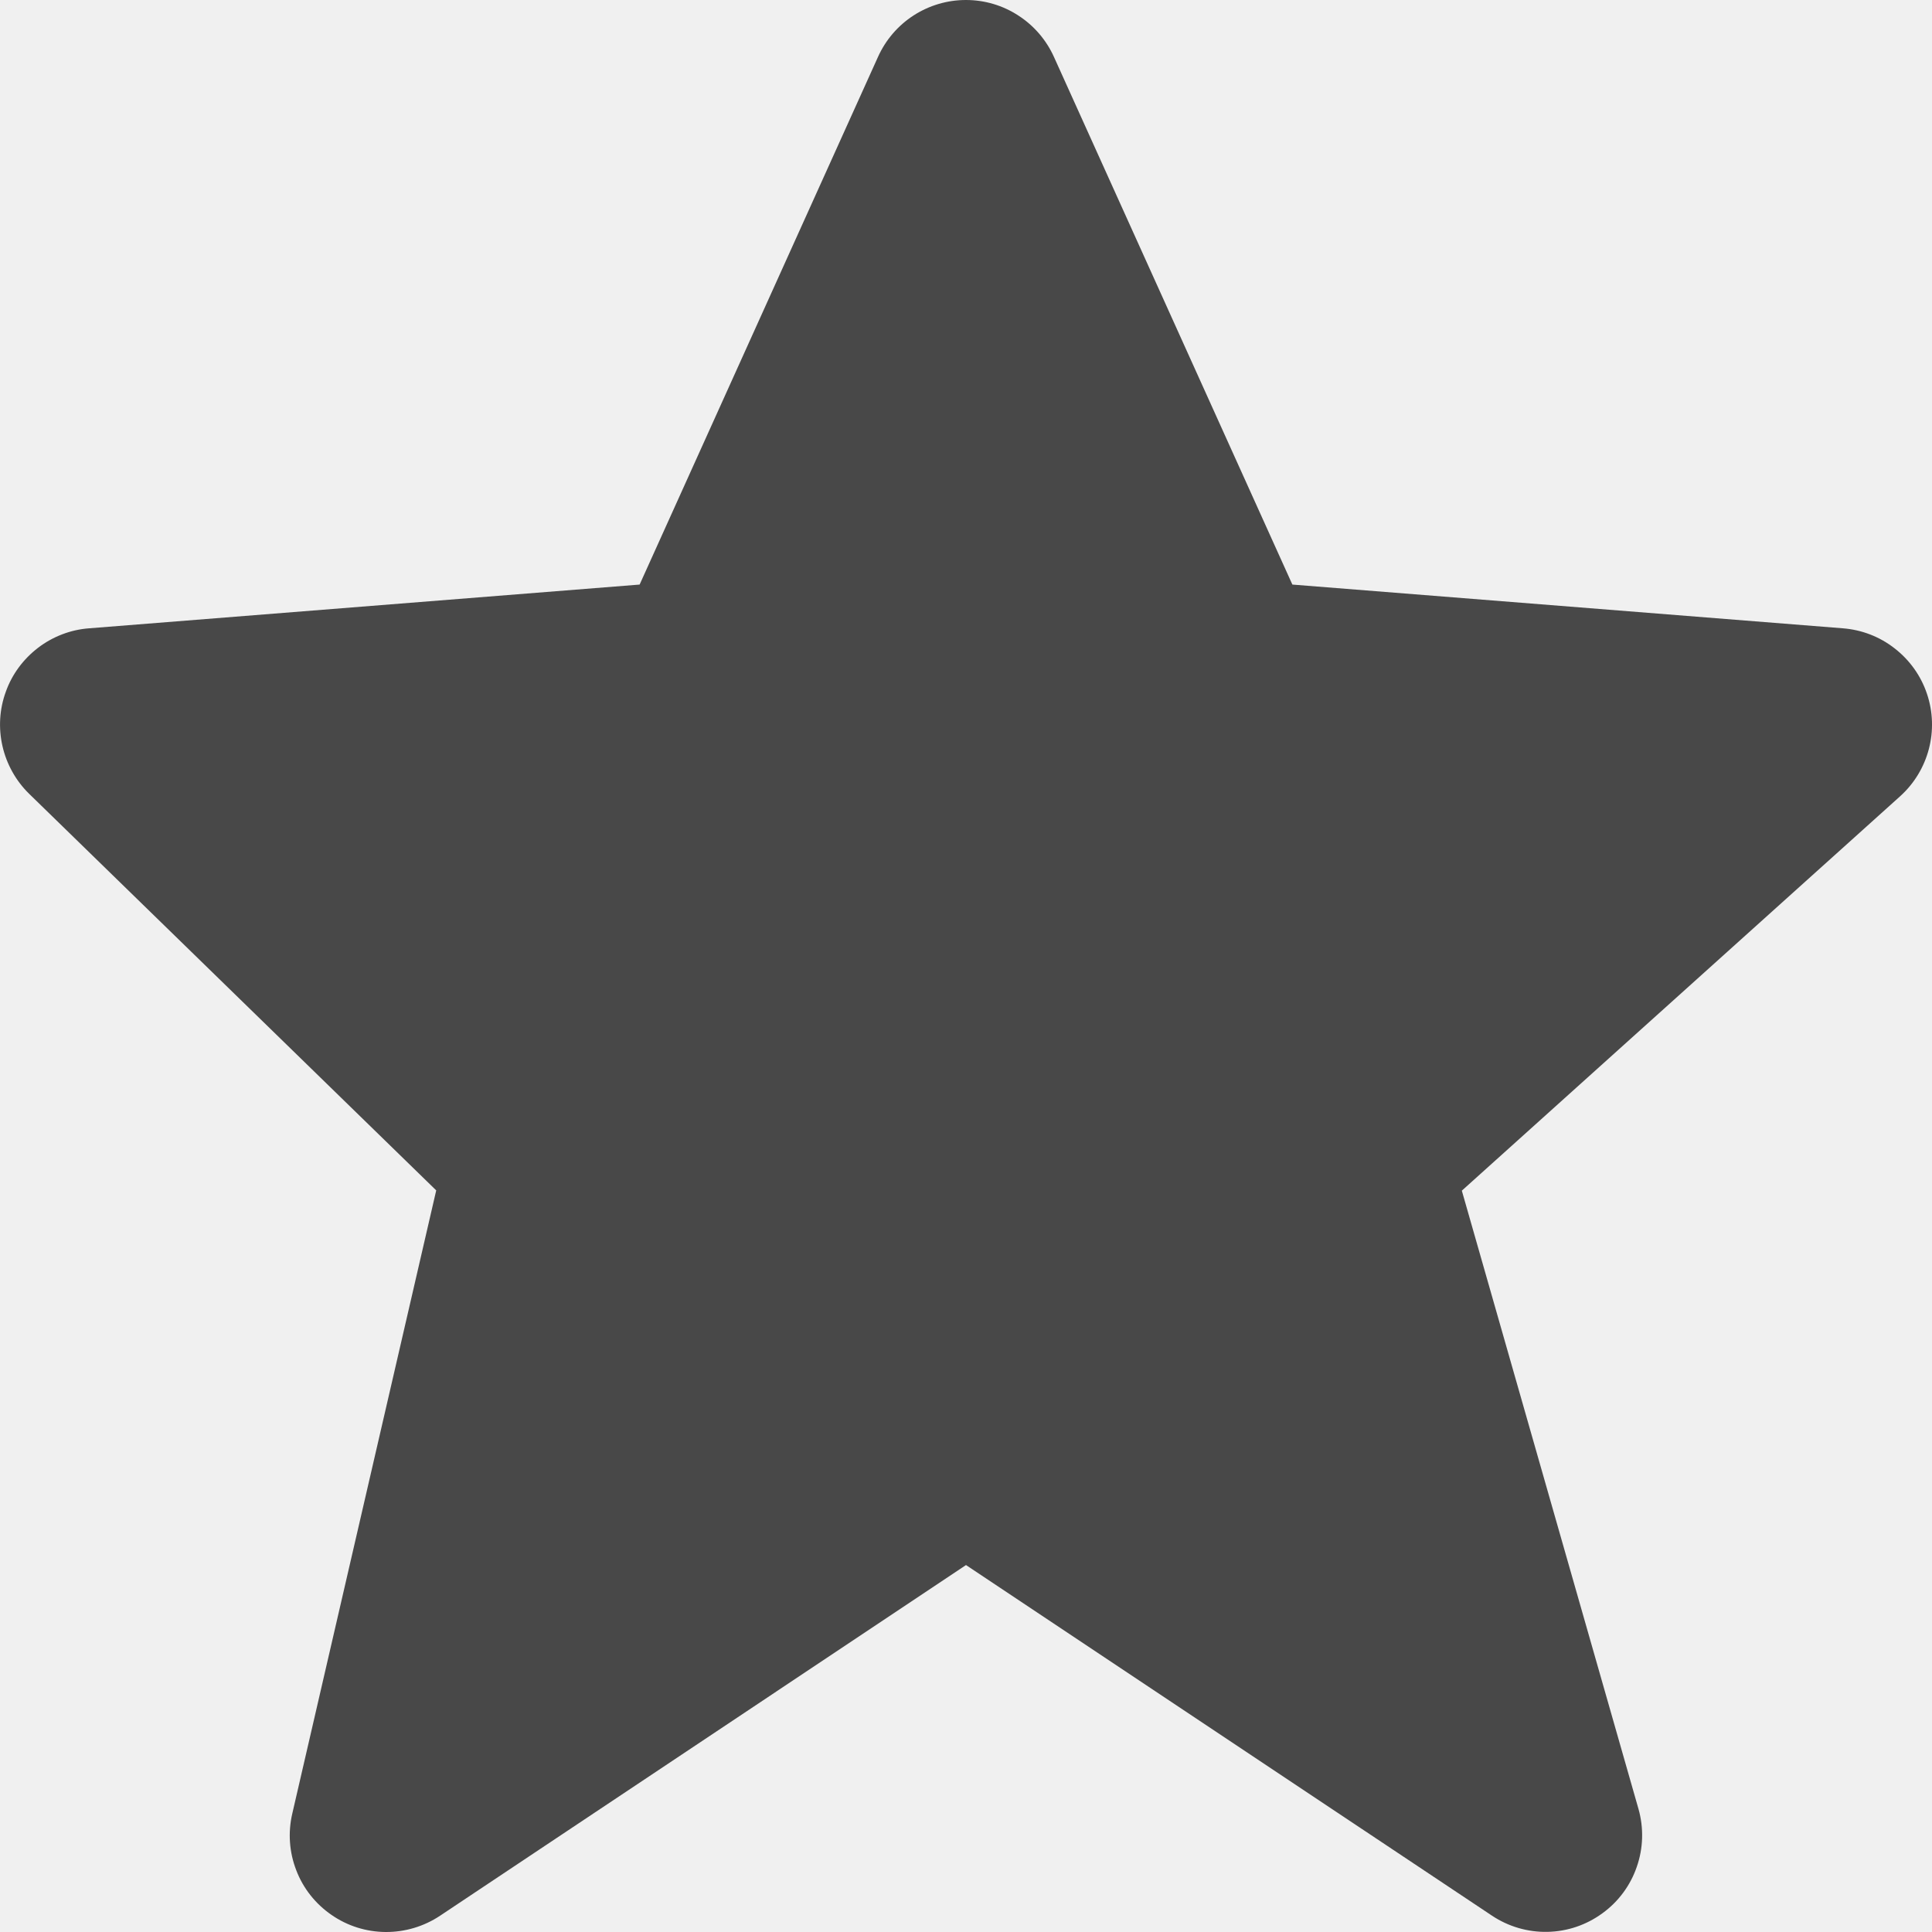
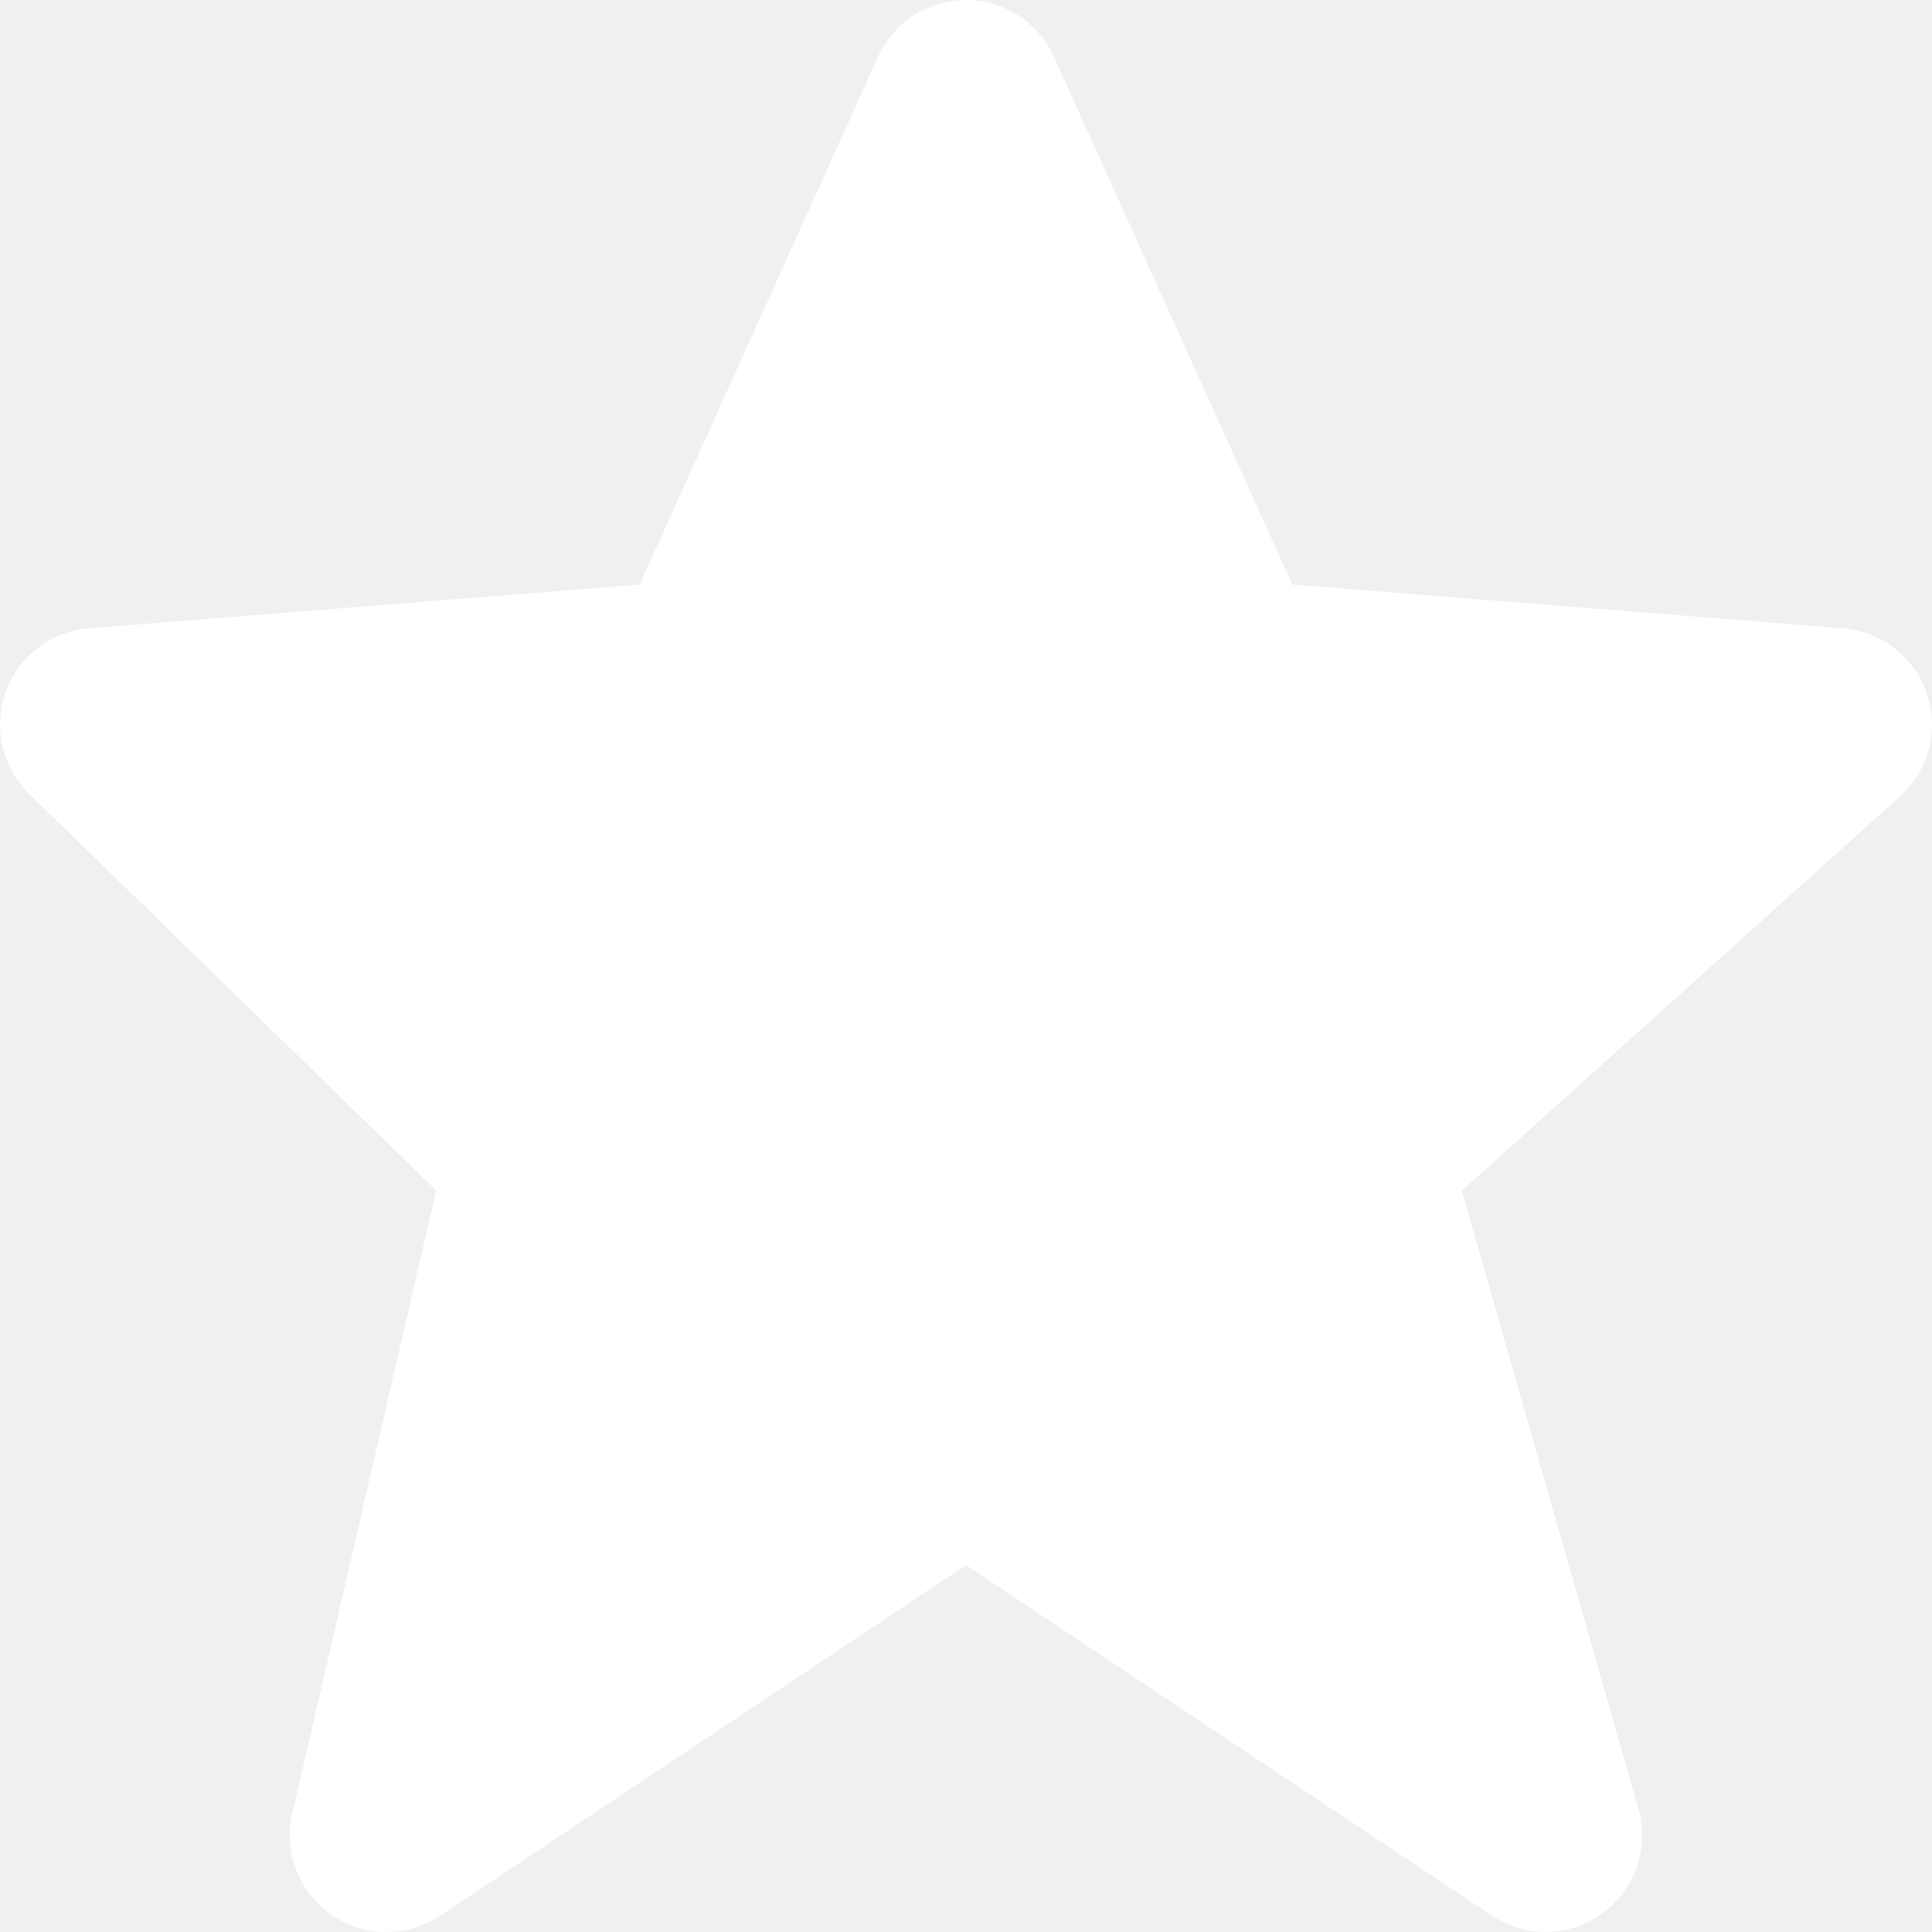
<svg xmlns="http://www.w3.org/2000/svg" width="14" height="14" viewBox="0 0 14 14" fill="none">
-   <path d="M13.963 5.026C13.919 4.896 13.838 4.783 13.73 4.699C13.622 4.614 13.492 4.564 13.355 4.553L9.365 4.236L7.638 0.414C7.583 0.291 7.493 0.186 7.38 0.113C7.267 0.039 7.135 7.41055e-05 7 1.05251e-07C6.865 -7.3895e-05 6.733 0.039 6.62 0.112C6.507 0.185 6.417 0.29 6.362 0.413L4.635 4.236L0.645 4.553C0.511 4.563 0.382 4.613 0.276 4.694C0.169 4.776 0.087 4.886 0.042 5.013C-0.004 5.139 -0.012 5.276 0.018 5.407C0.048 5.538 0.115 5.658 0.211 5.752L3.161 8.626L2.118 13.142C2.086 13.279 2.096 13.422 2.147 13.553C2.197 13.684 2.286 13.796 2.402 13.876C2.517 13.956 2.654 13.999 2.794 14C2.934 14.001 3.072 13.96 3.189 13.882L7 11.341L10.812 13.882C10.931 13.961 11.071 14.002 11.214 13.999C11.358 13.996 11.496 13.949 11.612 13.864C11.728 13.78 11.815 13.662 11.861 13.527C11.908 13.392 11.912 13.246 11.873 13.108L10.593 8.628L13.768 5.771C13.976 5.584 14.053 5.291 13.963 5.026Z" fill="#484848" />
+   <path d="M13.963 5.026C13.919 4.896 13.838 4.783 13.73 4.699C13.622 4.614 13.492 4.564 13.355 4.553L9.365 4.236L7.638 0.414C7.583 0.291 7.493 0.186 7.38 0.113C7.267 0.039 7.135 7.41055e-05 7 1.05251e-07C6.865 -7.3895e-05 6.733 0.039 6.62 0.112C6.507 0.185 6.417 0.29 6.362 0.413L4.635 4.236L0.645 4.553C0.511 4.563 0.382 4.613 0.276 4.694C0.169 4.776 0.087 4.886 0.042 5.013C-0.004 5.139 -0.012 5.276 0.018 5.407C0.048 5.538 0.115 5.658 0.211 5.752L3.161 8.626L2.118 13.142C2.086 13.279 2.096 13.422 2.147 13.553C2.197 13.684 2.286 13.796 2.402 13.876C2.517 13.956 2.654 13.999 2.794 14C2.934 14.001 3.072 13.96 3.189 13.882L7 11.341L10.812 13.882C10.931 13.961 11.071 14.002 11.214 13.999C11.358 13.996 11.496 13.949 11.612 13.864C11.728 13.78 11.815 13.662 11.861 13.527C11.908 13.392 11.912 13.246 11.873 13.108L10.593 8.628L13.768 5.771C13.976 5.584 14.053 5.291 13.963 5.026V5.026Z" fill="white" />
</svg>
